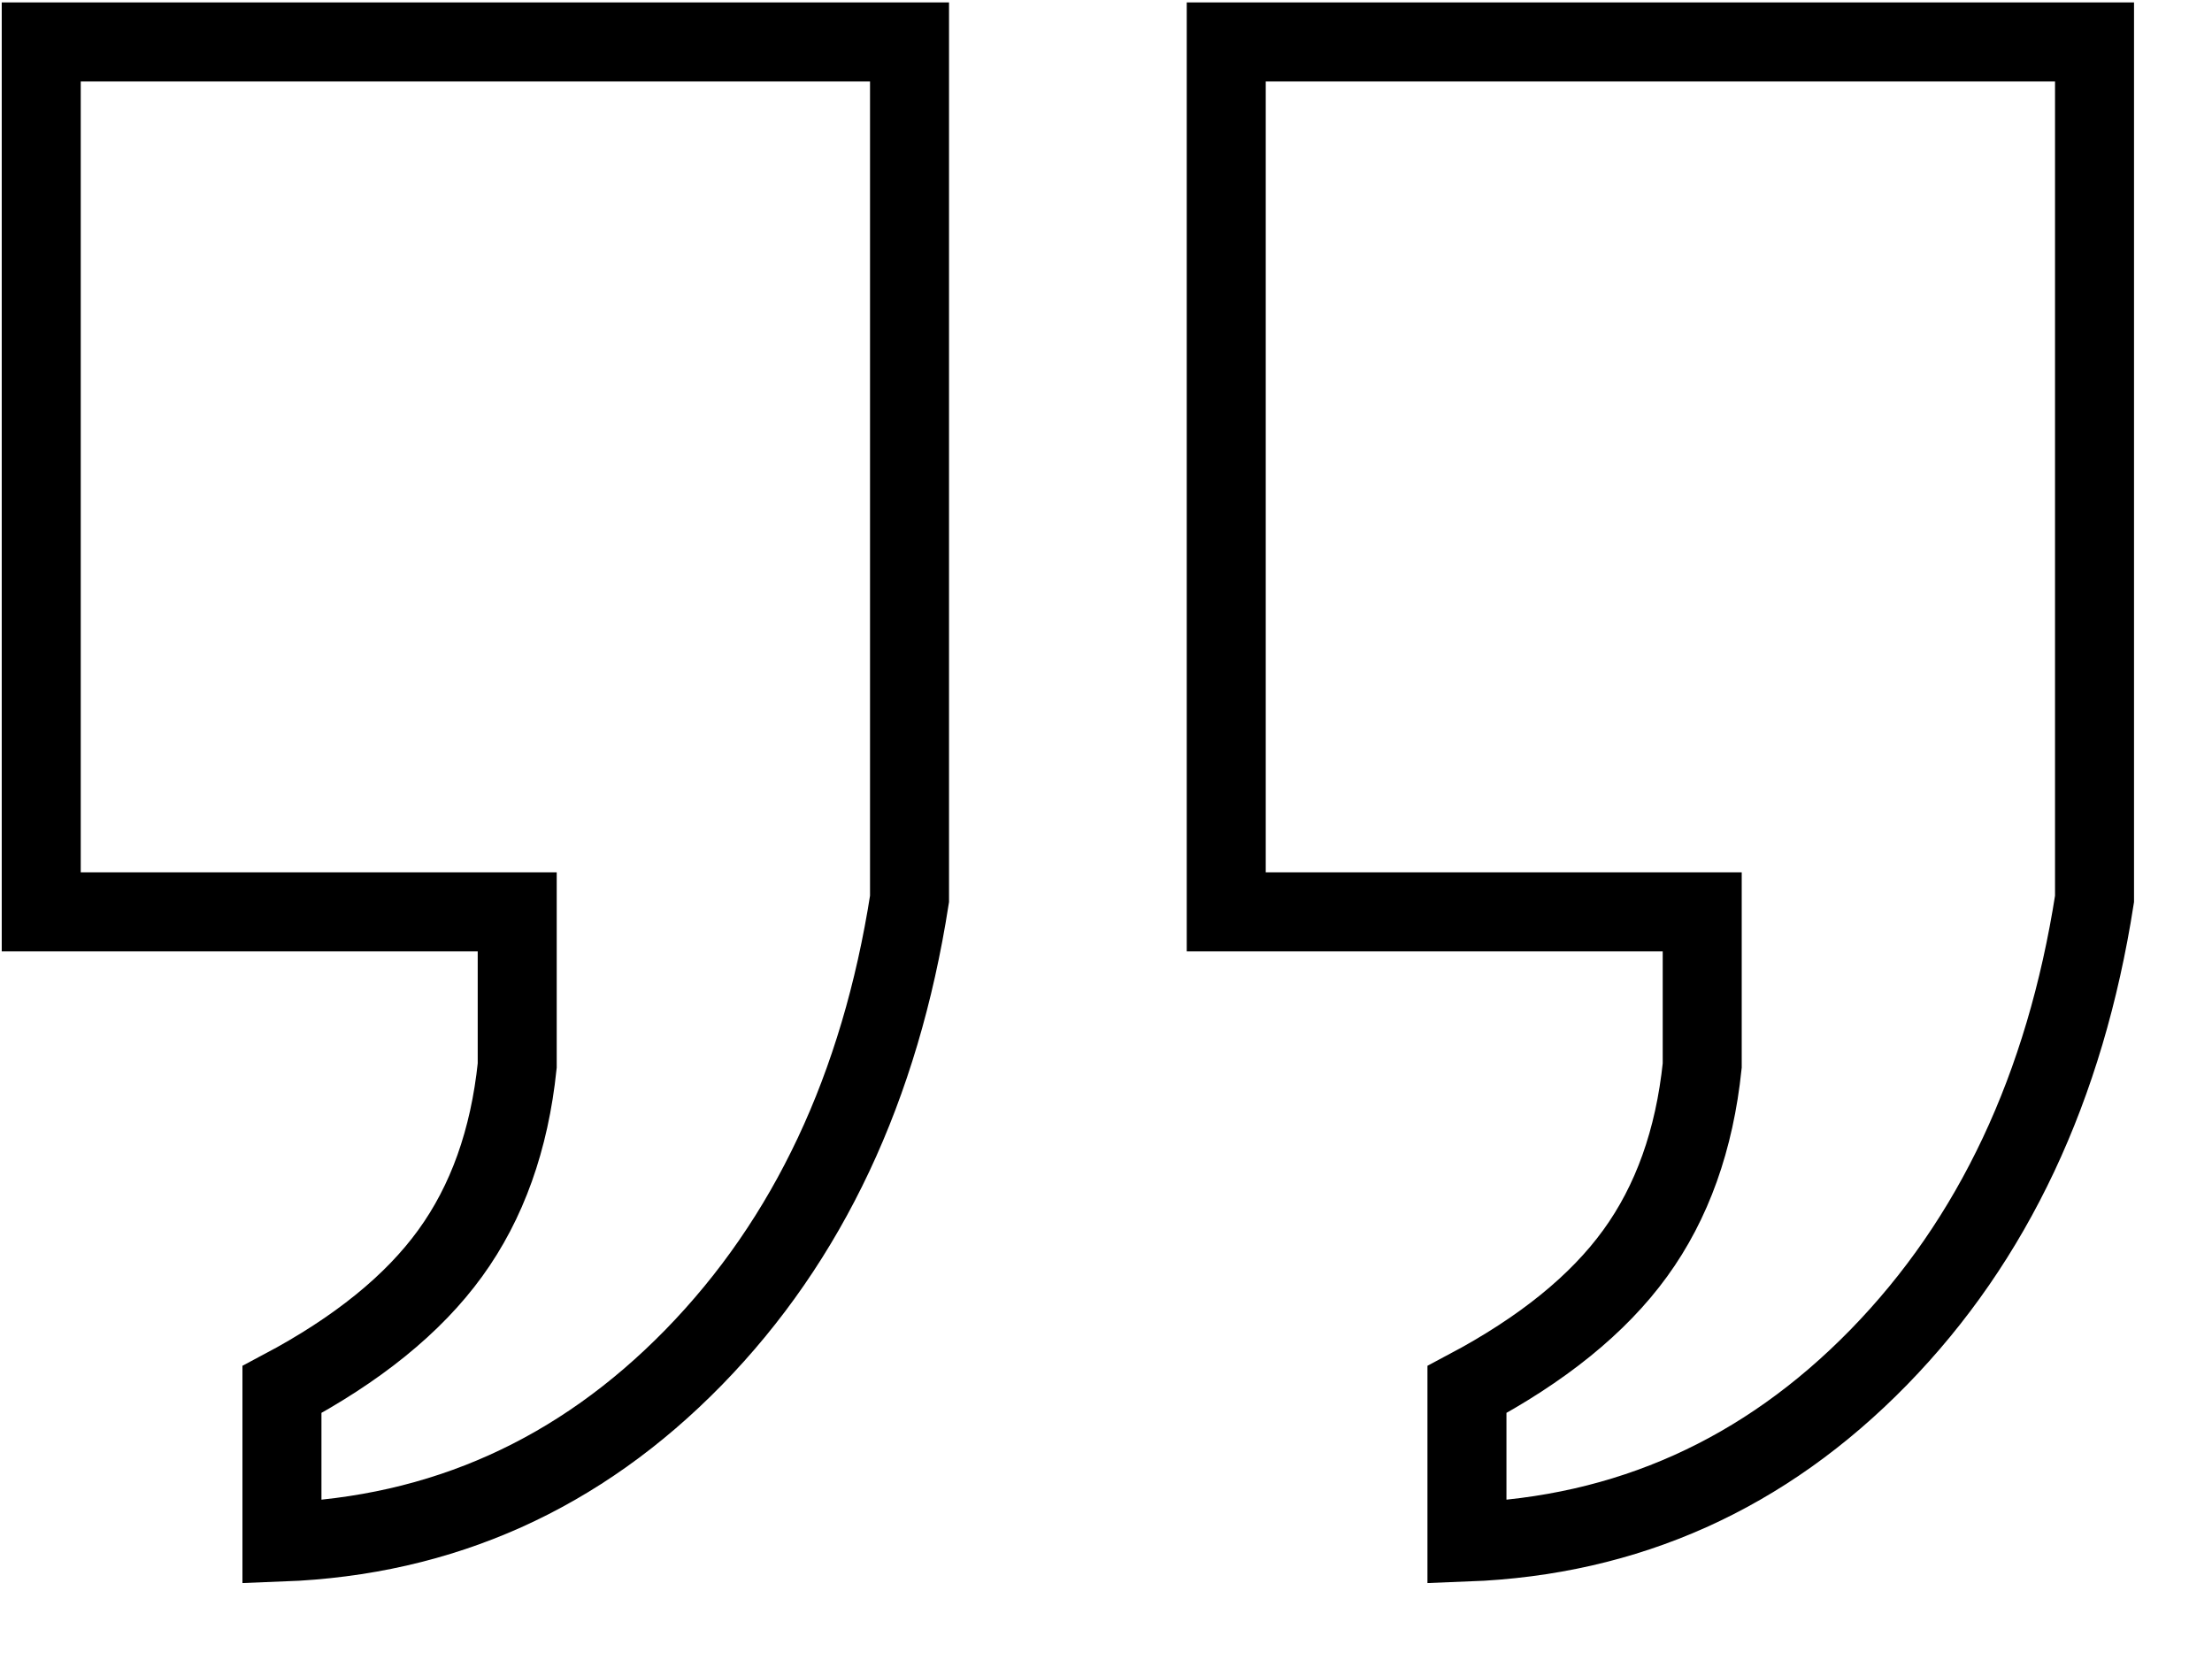
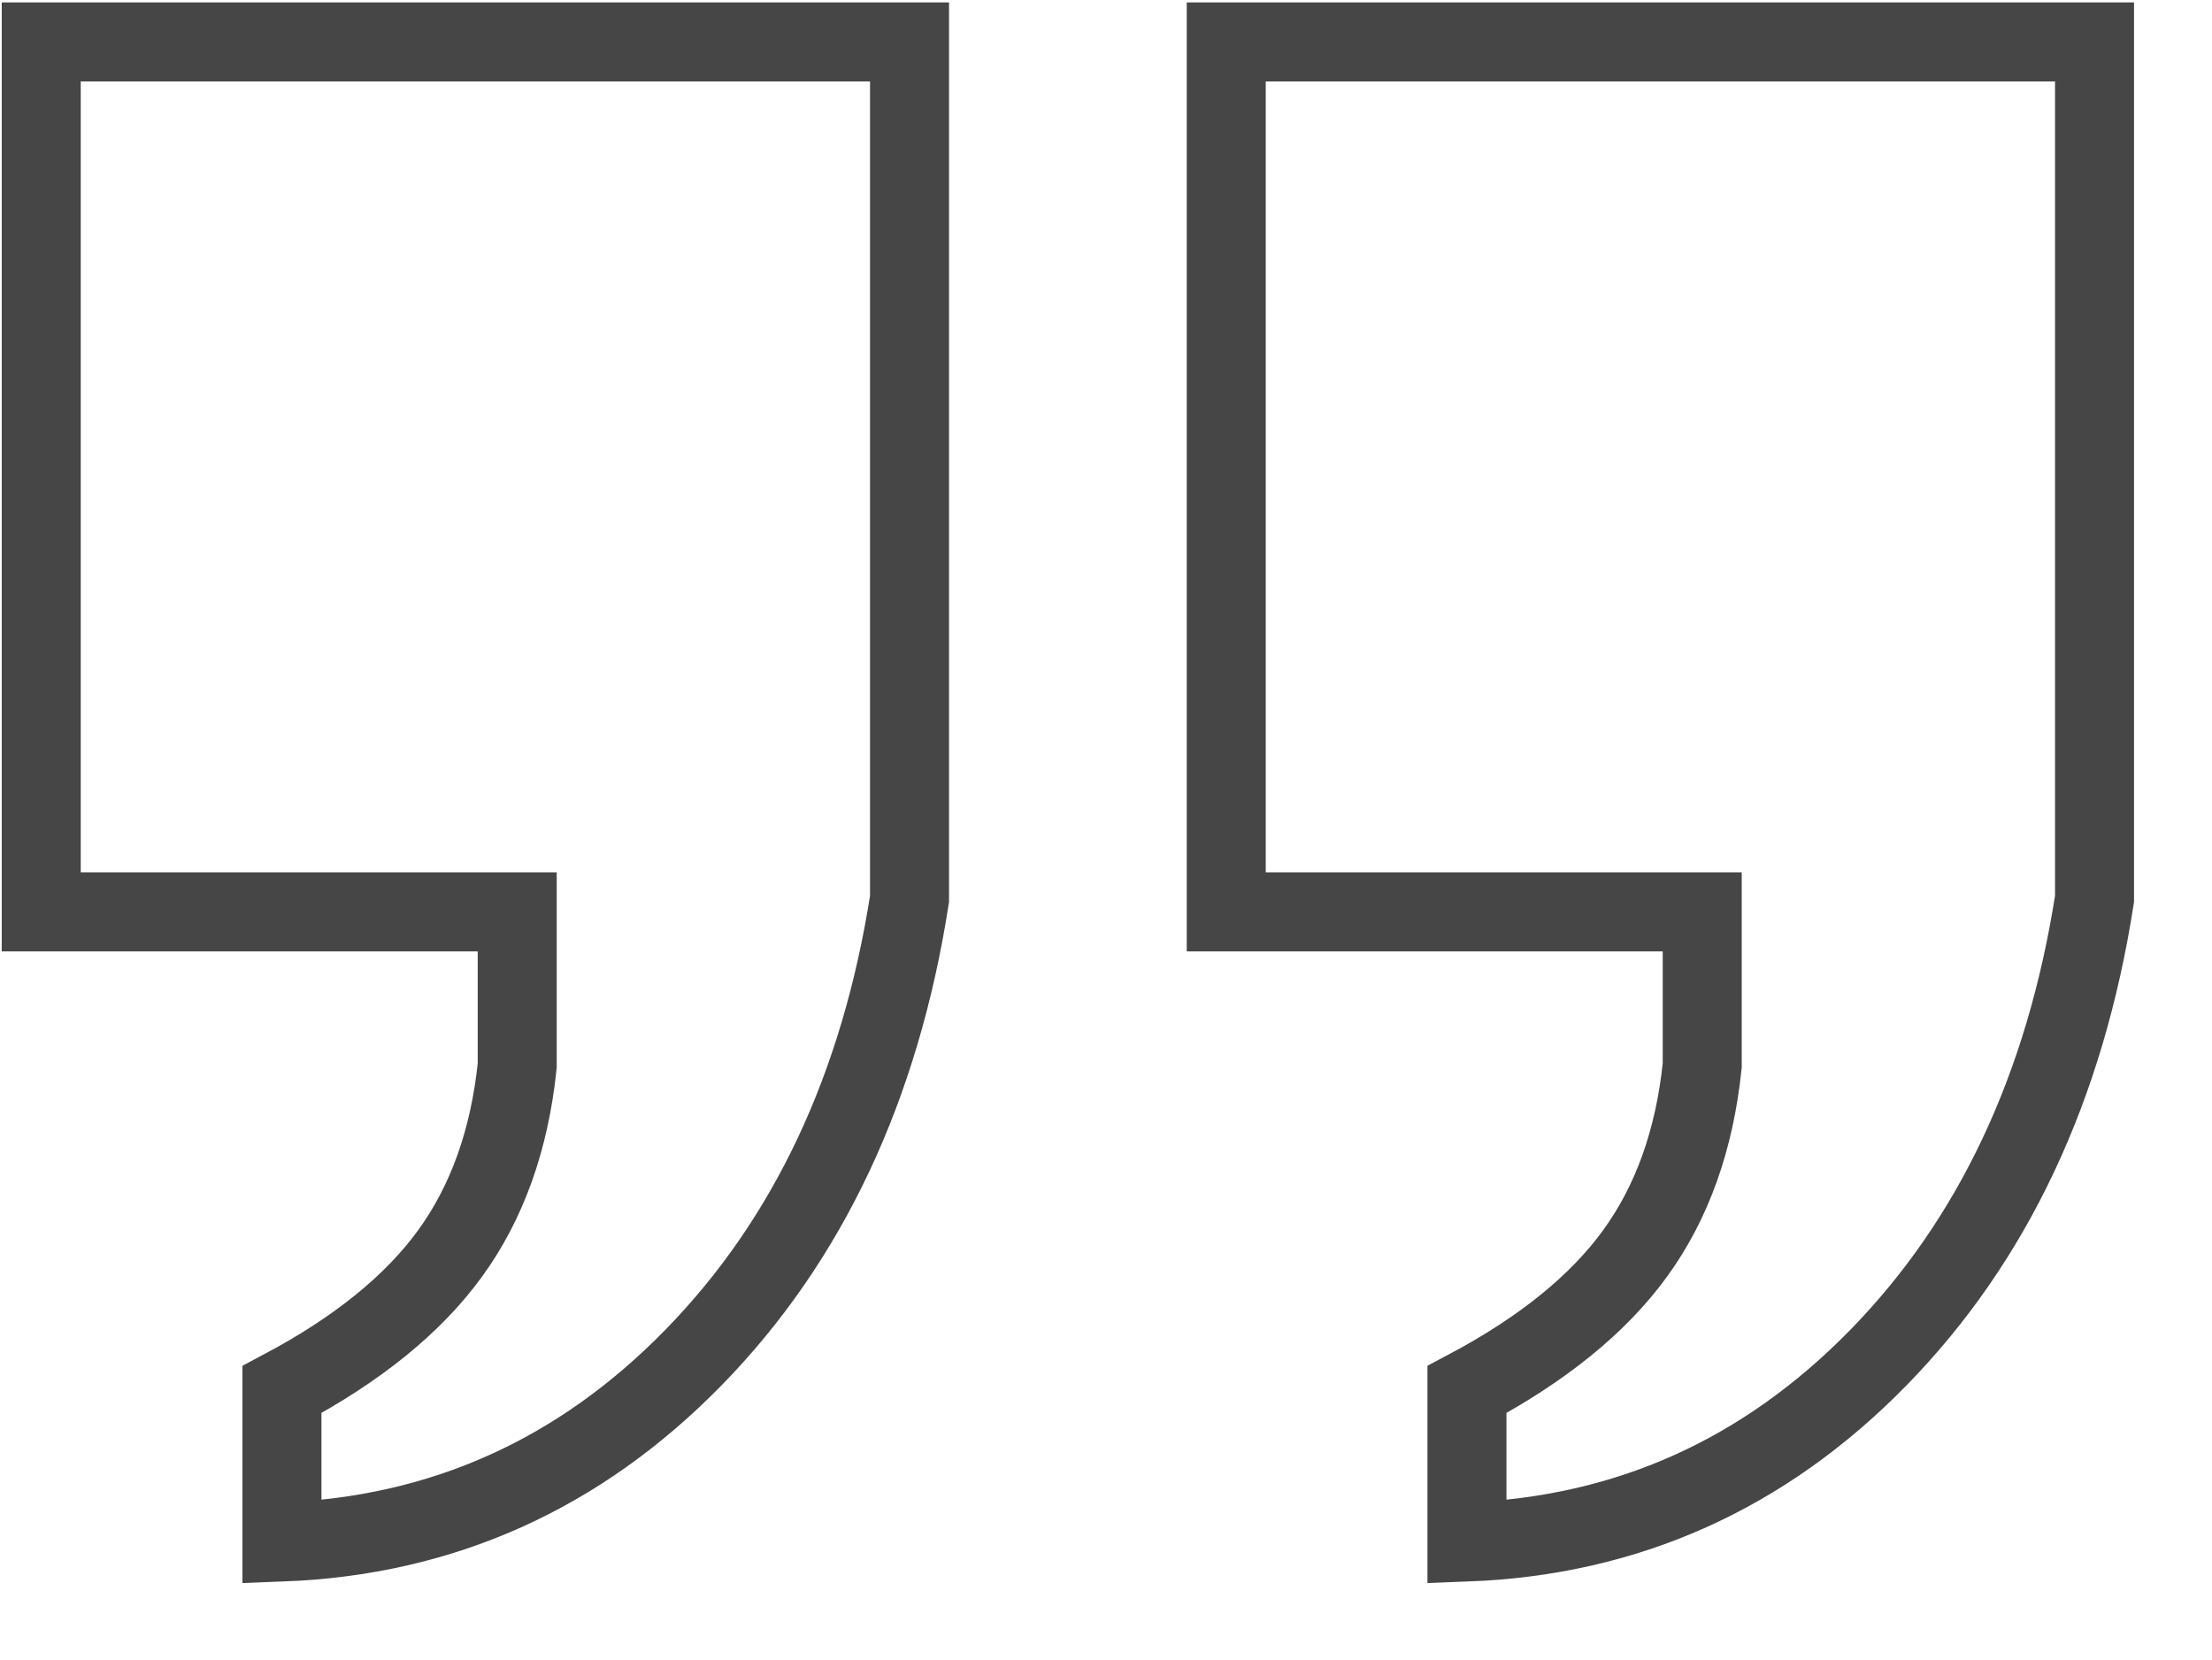
<svg xmlns="http://www.w3.org/2000/svg" width="28px" height="21px" viewBox="0 0 28 21" version="1.1">
-   <g id="Page-1" stroke="none" stroke-width="1" fill="none" fill-rule="evenodd">
-     <g id="Desktop" transform="translate(-640, -412)" stroke="#000000">
-       <g id="toolbar" transform="translate(542, 346)">
-         <g id="block-quote" transform="translate(98, 66)">
-           <path d="M0.522,0.531 L11.513,0.531 L11.513,11.378 C11.141,13.761 10.23,15.695 8.783,17.178 C7.335,18.661 5.597,19.441 3.569,19.518 L3.569,17.588 C4.521,17.083 5.231,16.508 5.698,15.864 C6.166,15.22 6.449,14.428 6.547,13.488 L6.547,11.542 L0.522,11.542 L0.522,0.531 Z" id="Path-7" />
-           <path d="M15.522,0.531 L26.513,0.531 L26.513,11.378 C26.141,13.761 25.23,15.695 23.783,17.178 C22.335,18.661 20.597,19.441 18.569,19.518 L18.569,17.588 C19.521,17.083 20.231,16.508 20.698,15.864 C21.166,15.22 21.449,14.428 21.547,13.488 L21.547,11.542 L15.522,11.542 L15.522,0.531 Z" id="Path-7" />
+   <g id="Page-1" stroke="none" stroke-width="1" fill="none" fill-rule="evenodd" opacity="0.723">
+     <g id="Desktop" transform="translate(-627, -415)" stroke="#000000">
+       <g id="toolbar" transform="translate(495, 349)">
+         <g id="main" transform="translate(34, 0)">
+           <g id="buttons" transform="translate(21, 30)">
+             <g id="block-quote" transform="translate(77, 36)">
+               <path d="M0.522,0.531 L11.513,0.531 L11.513,11.378 C11.141,13.761 10.23,15.695 8.783,17.178 C7.335,18.661 5.597,19.441 3.569,19.518 L3.569,17.588 C4.521,17.083 5.231,16.508 5.698,15.864 C6.166,15.22 6.449,14.428 6.547,13.488 L6.547,11.542 L0.522,11.542 L0.522,0.531 Z" id="Path-7" />
+               <path d="M15.522,0.531 L26.513,0.531 L26.513,11.378 C26.141,13.761 25.23,15.695 23.783,17.178 C22.335,18.661 20.597,19.441 18.569,19.518 L18.569,17.588 C19.521,17.083 20.231,16.508 20.698,15.864 C21.166,15.22 21.449,14.428 21.547,13.488 L21.547,11.542 L15.522,11.542 L15.522,0.531 Z" id="Path-7" />
+             </g>
+           </g>
        </g>
      </g>
    </g>
  </g>
</svg>
